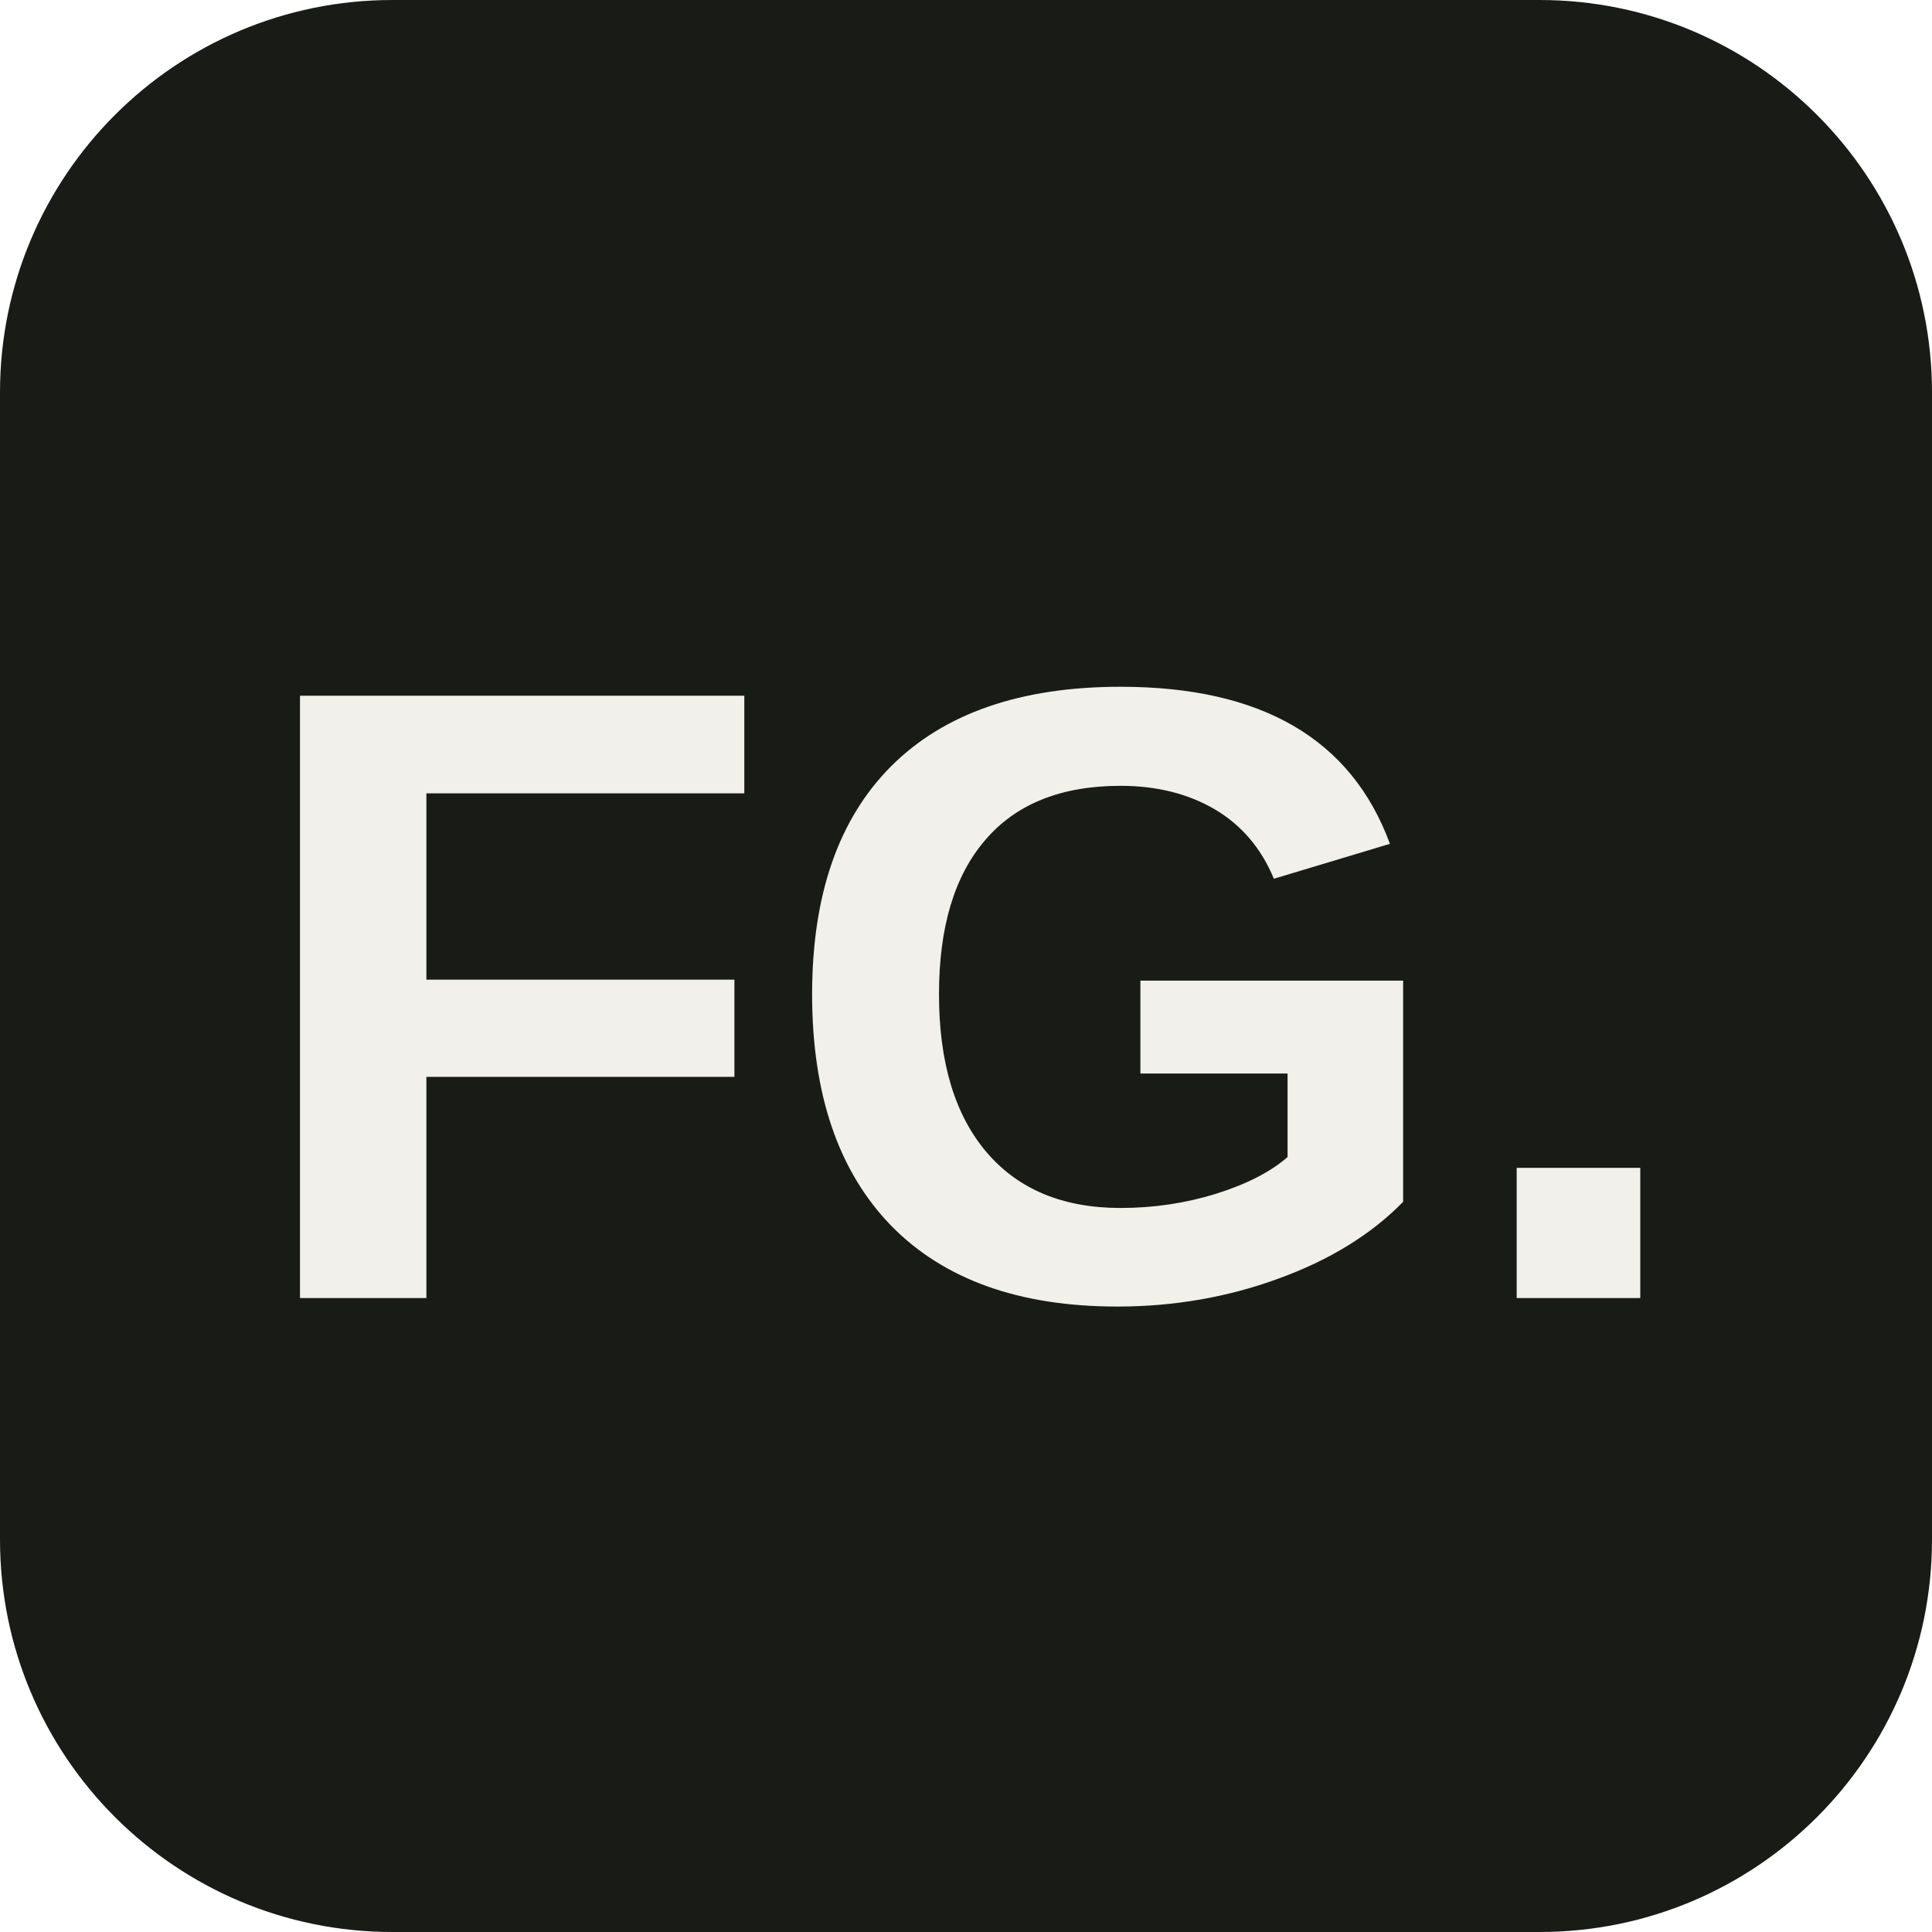
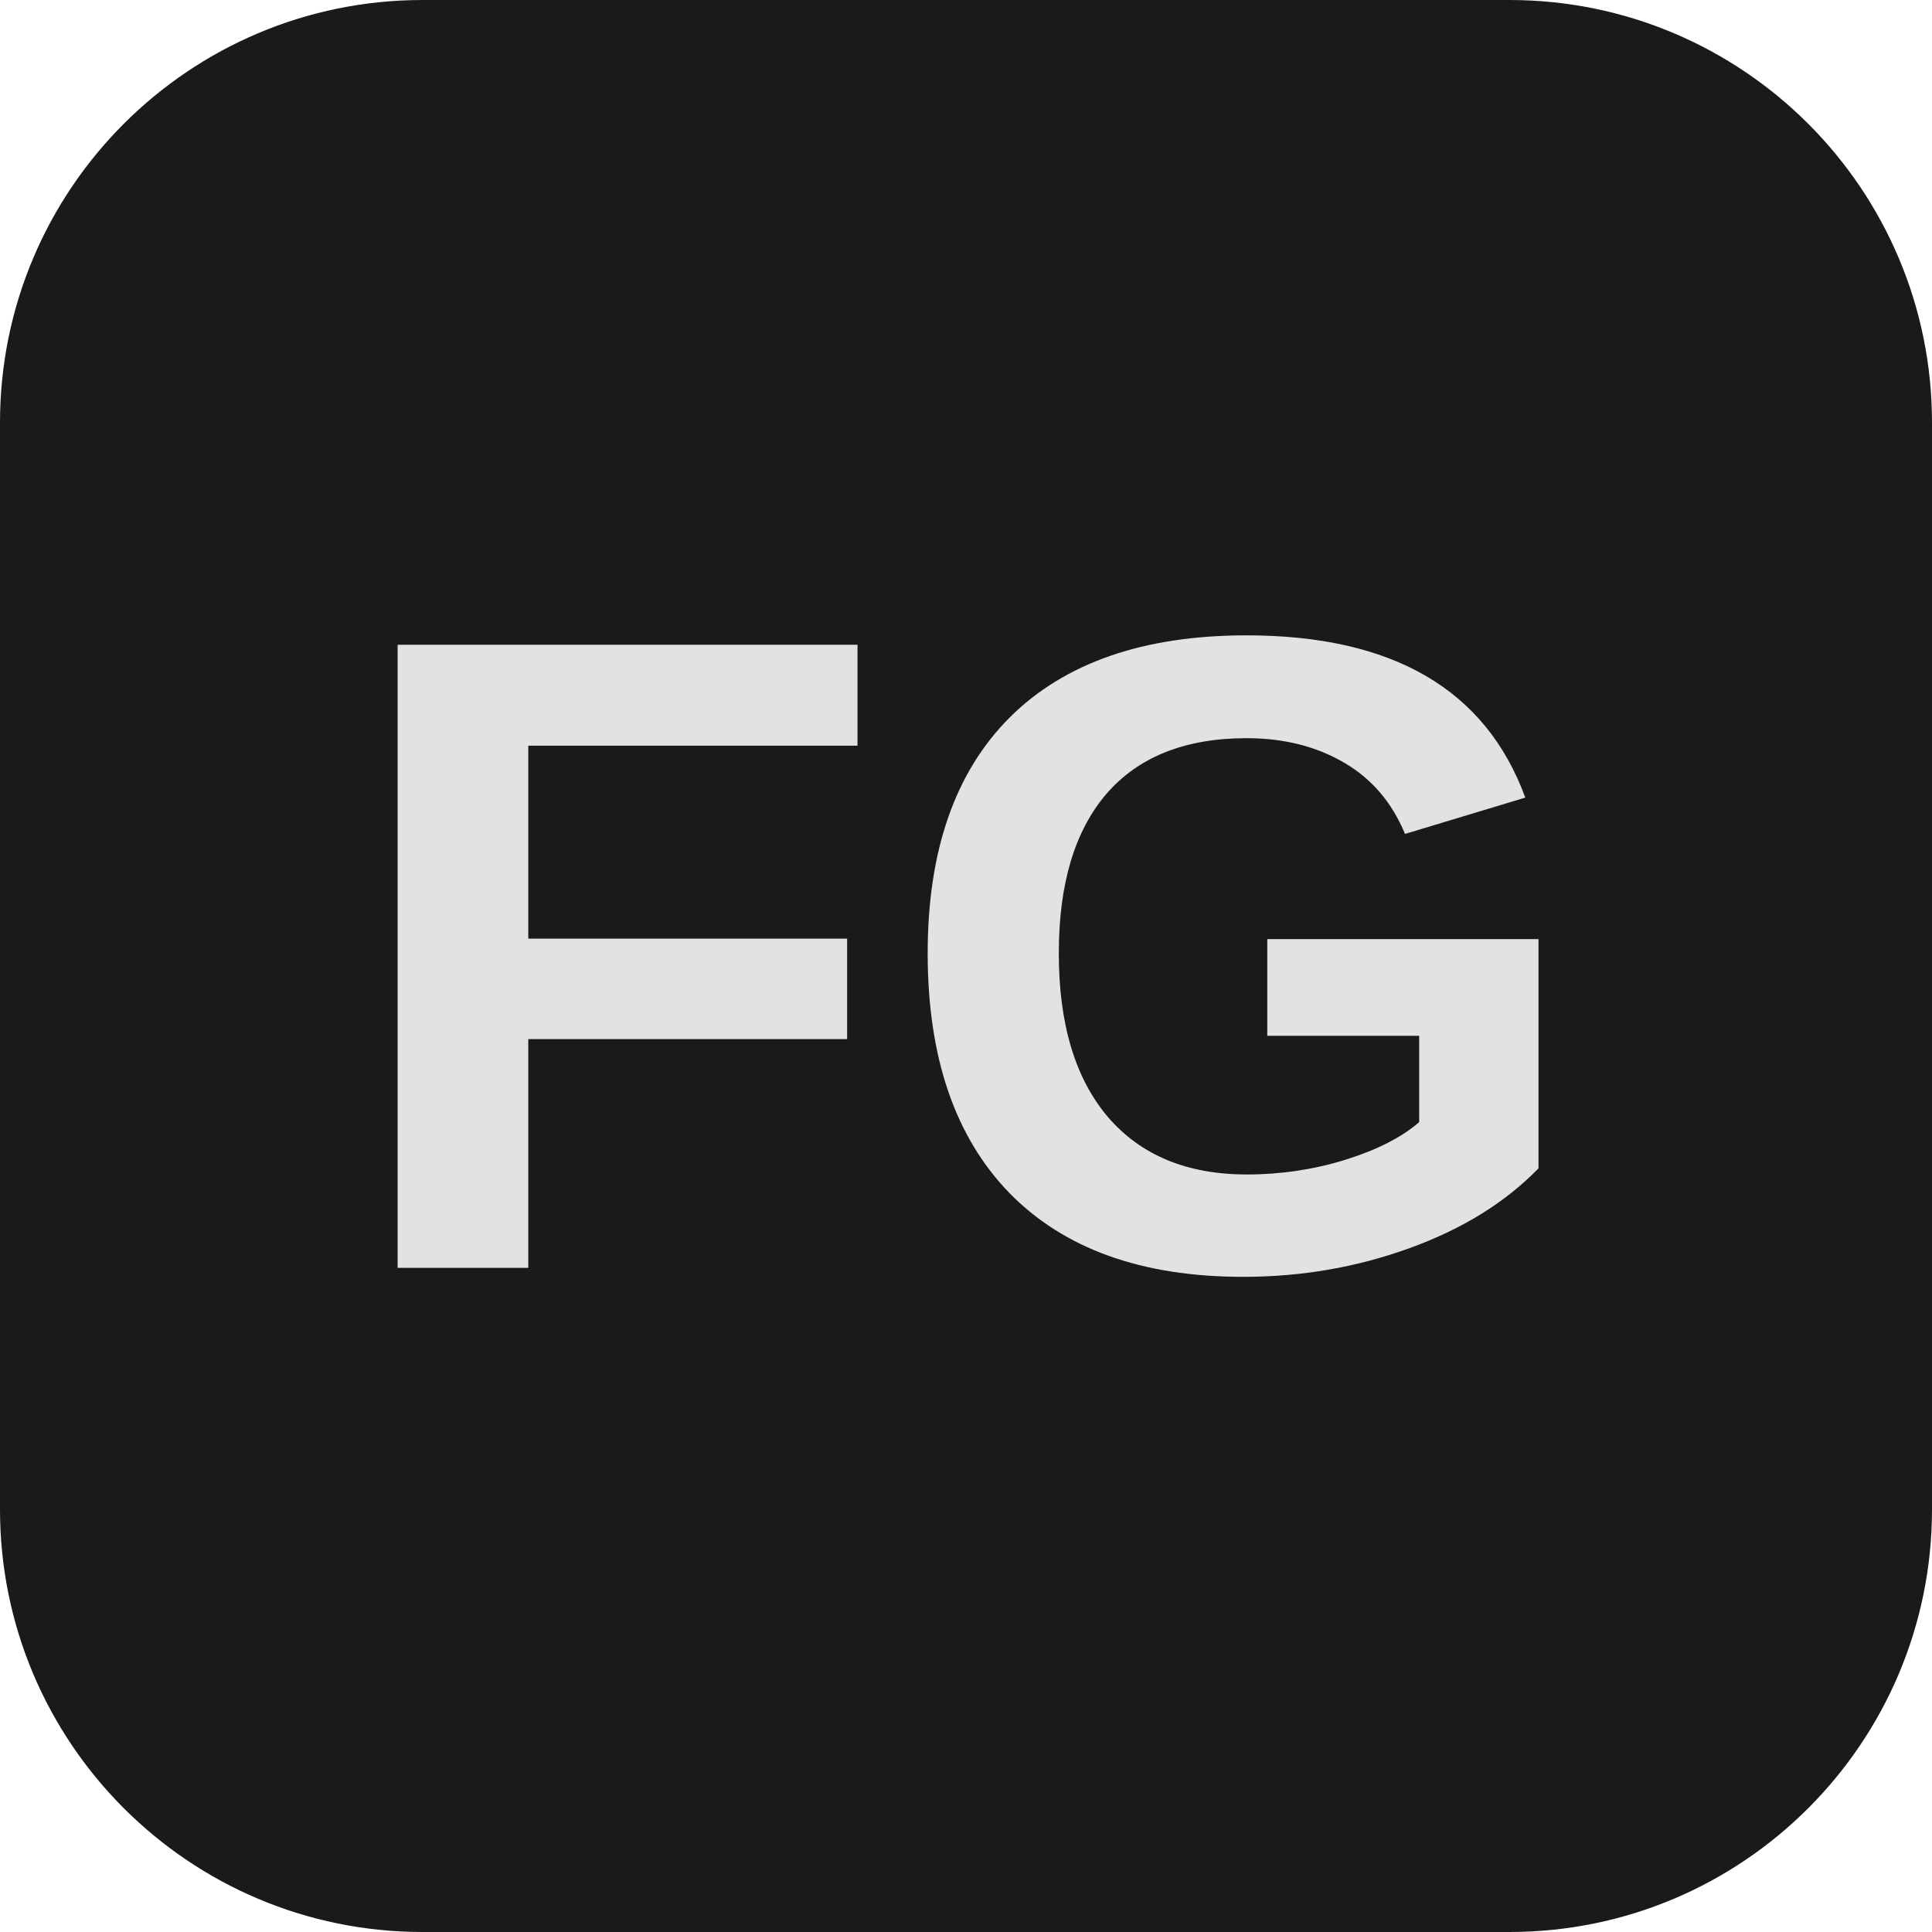
<svg xmlns="http://www.w3.org/2000/svg" viewBox="0 0 64 64">
-   <rect width="64" height="64" rx="13" fill="#191b17" />
-   <text x="8" y="43" fill="#f1f0eb" font-family="Arial,sans-serif" font-size="29" font-weight="bold">FG.</text>
+   <rect width="64" height="64" rx="14" fill="#1a1a1a" />
+   <text x="32" y="42" text-anchor="middle" fill="#e2e2e2" font-family="Arial,sans-serif" font-weight="bold" font-size="30">FG</text>
</svg>
